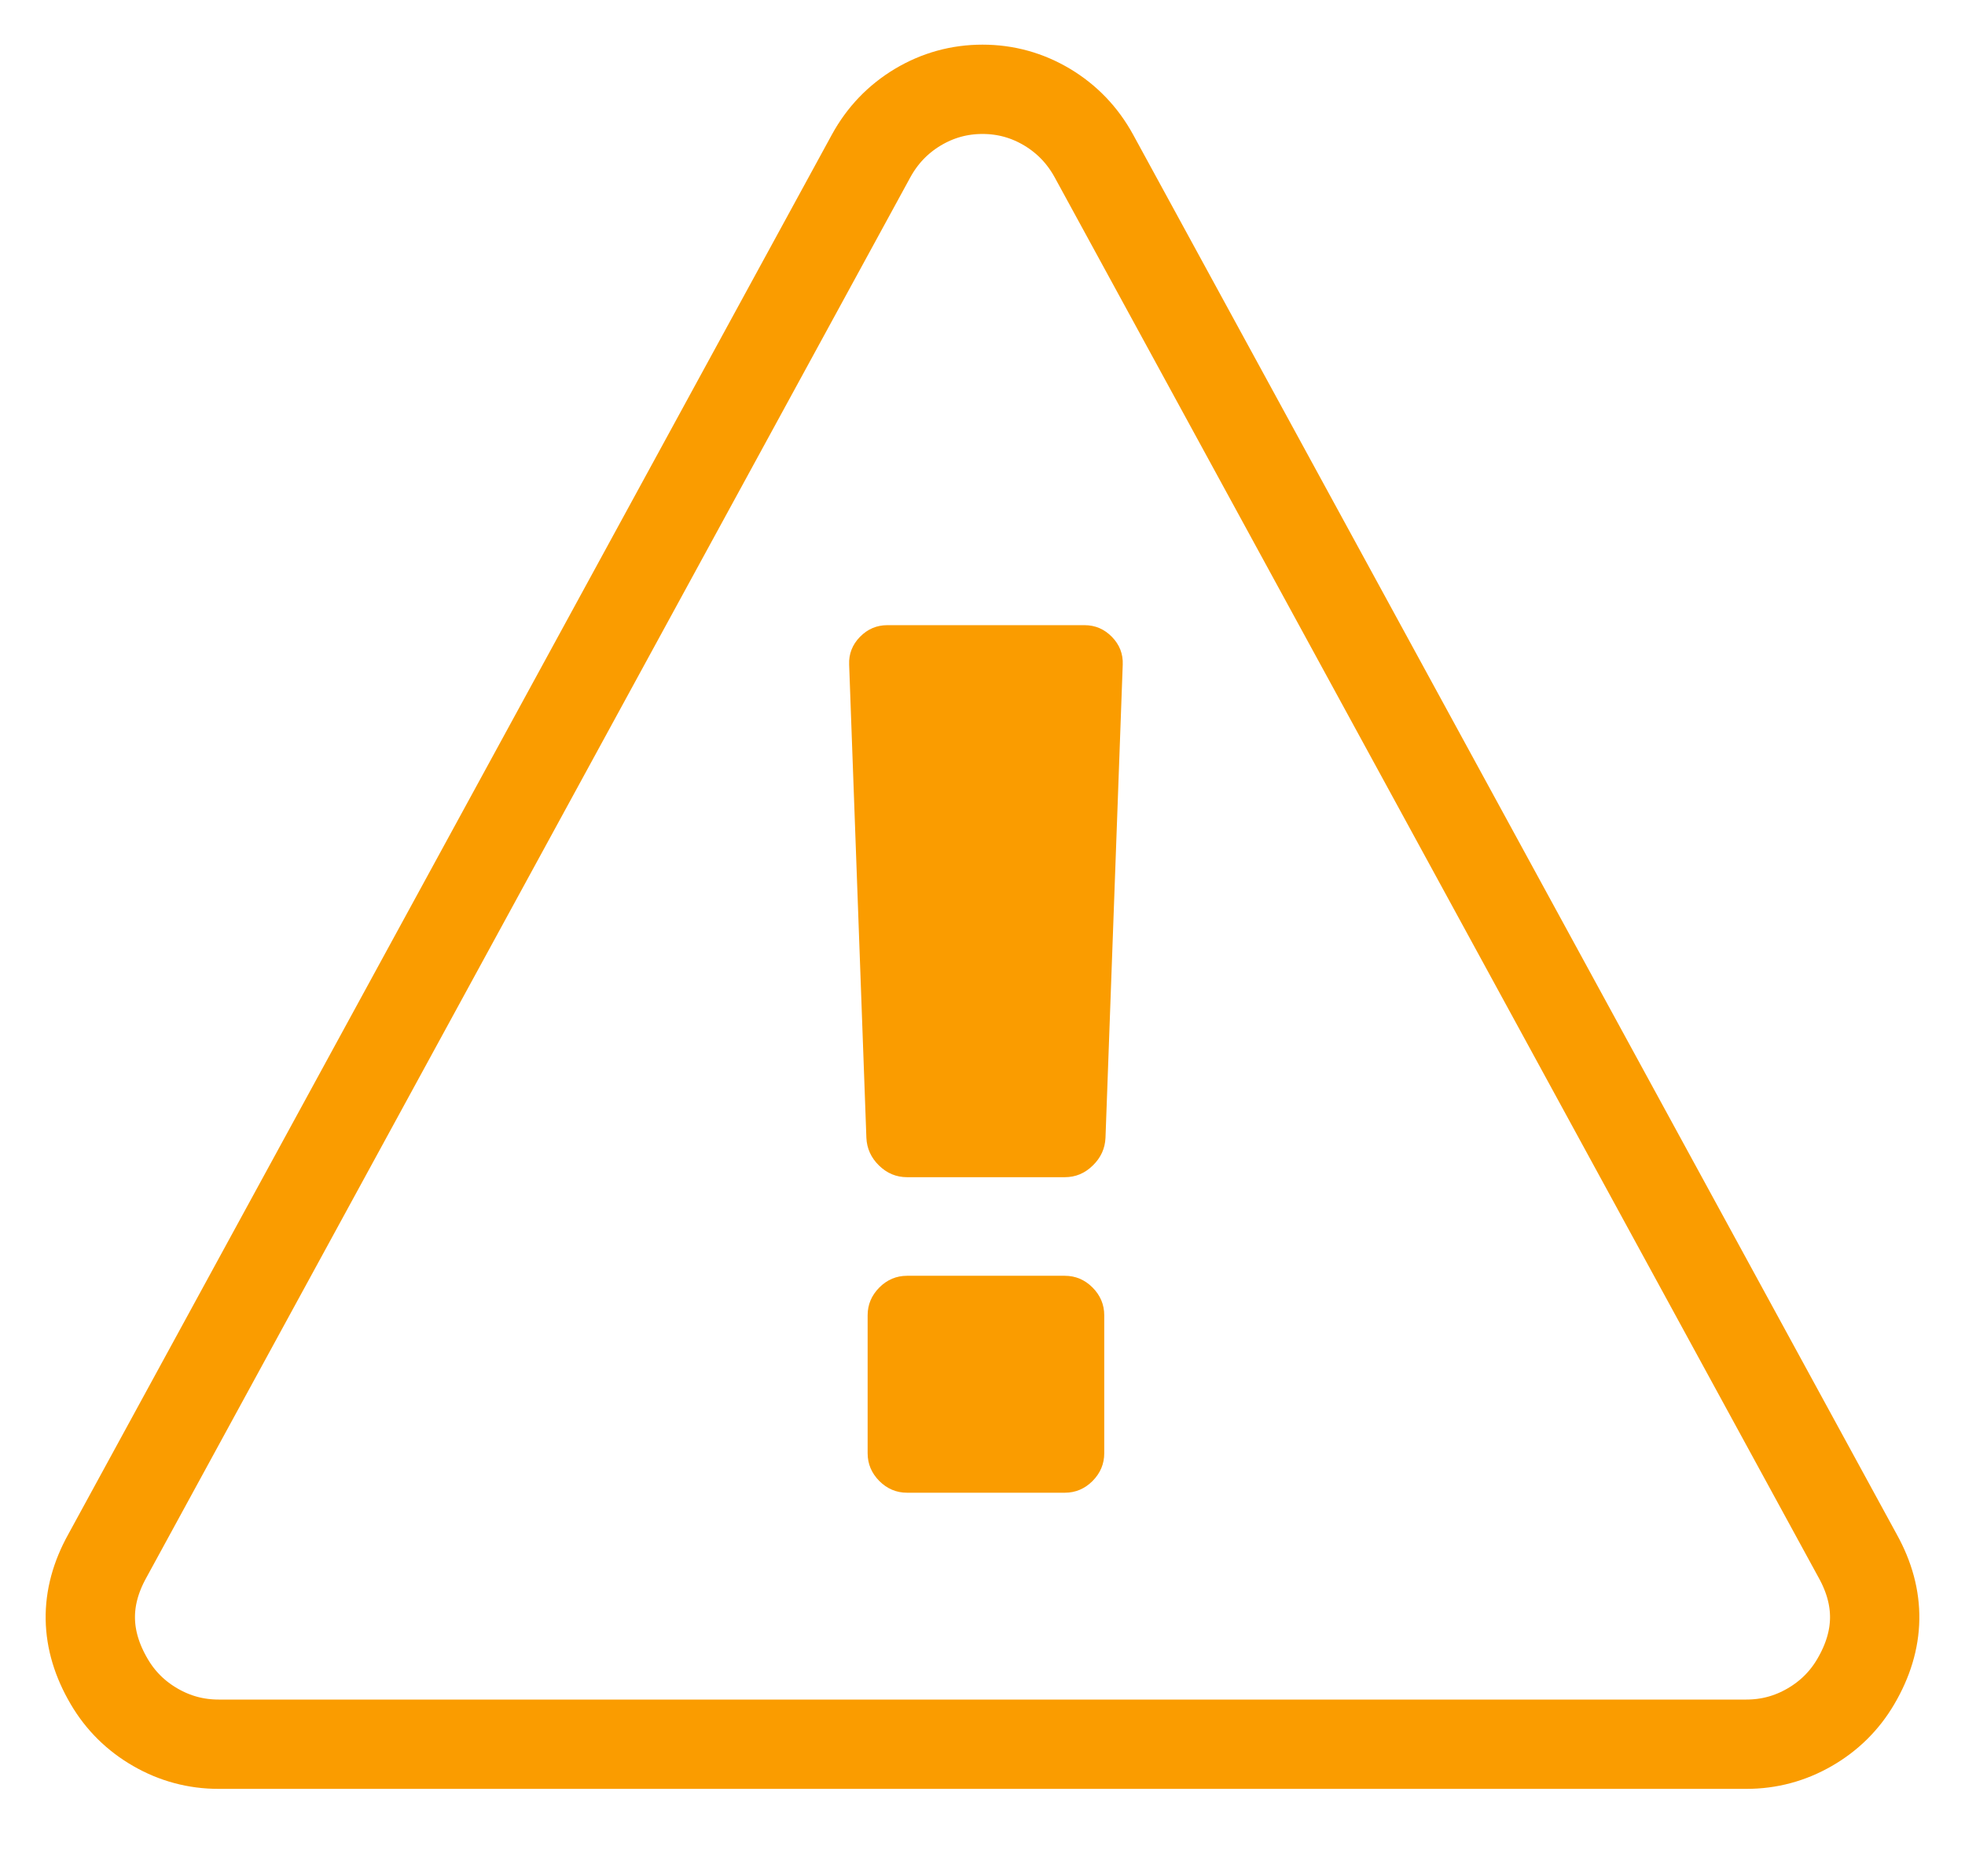
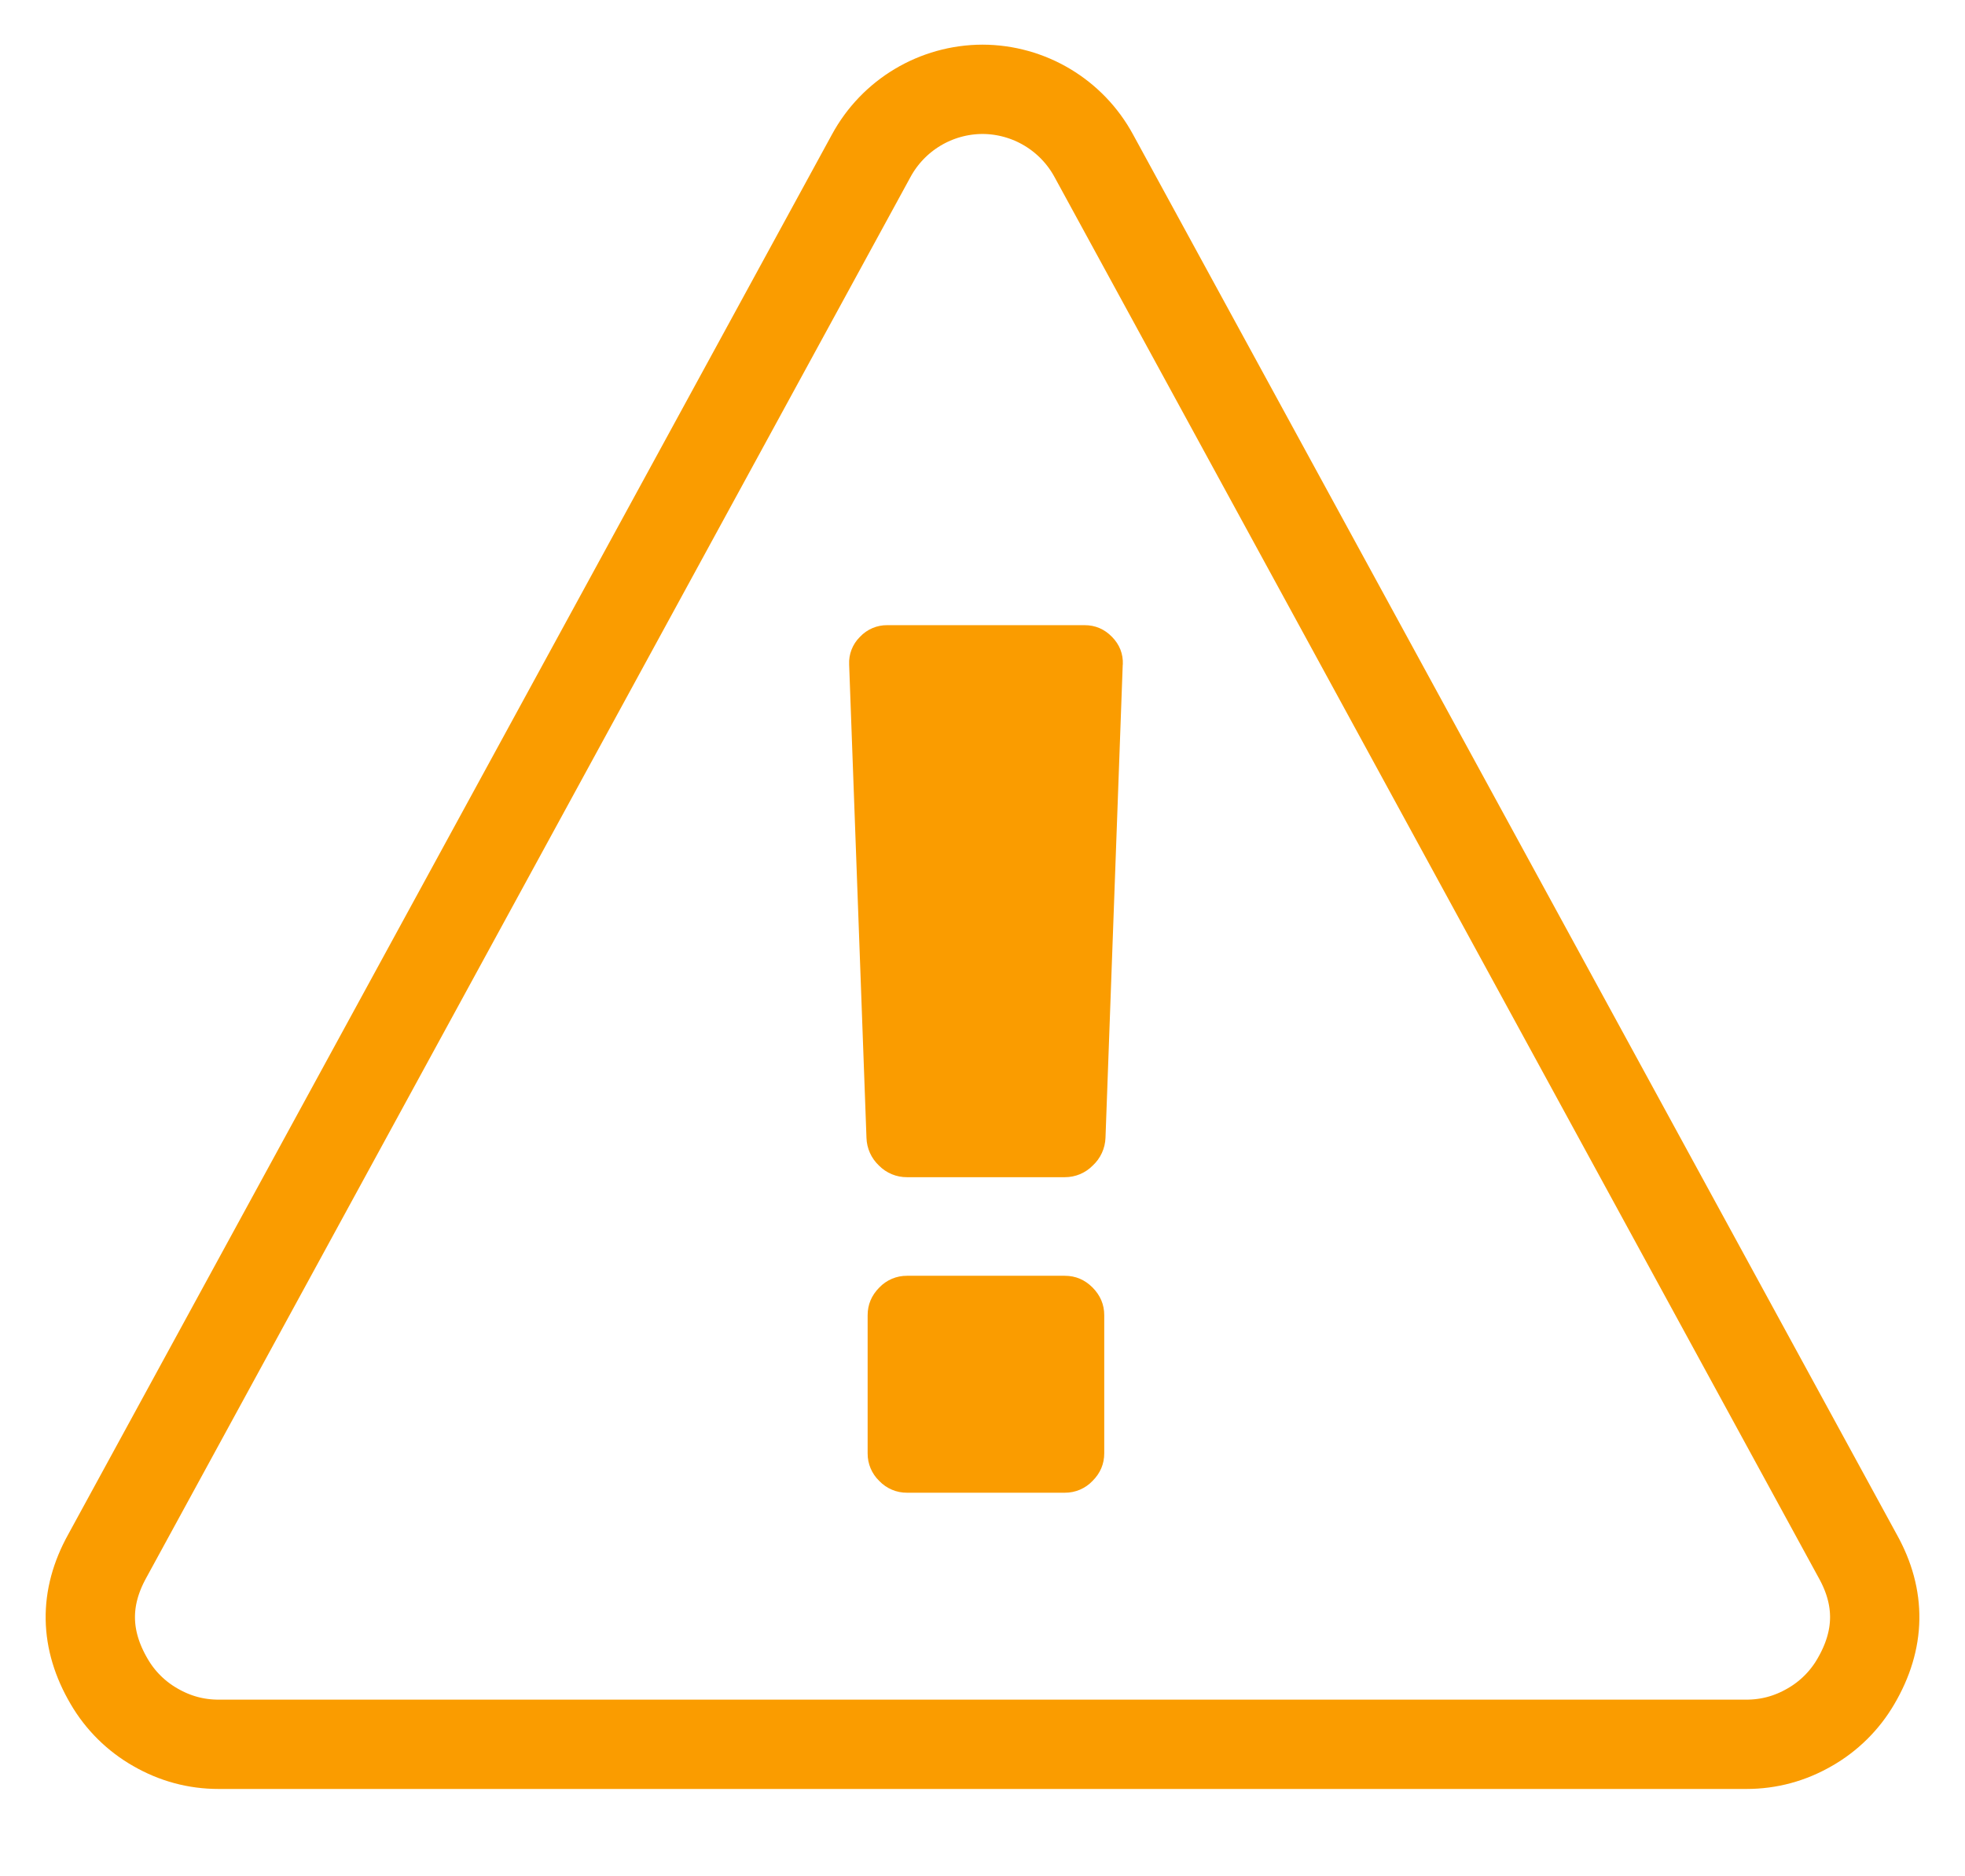
- <svg xmlns="http://www.w3.org/2000/svg" width="22px" height="21px" viewBox="0 0 22 21" version="1.1">
-   <defs />
-   <g id="Pages" stroke="none" stroke-width="1" fill="none" fill-rule="evenodd">
-     <g id="Home-view" transform="translate(-1085, -182)" fill-rule="nonzero">
-       <g id="Notification-2---Warning" transform="translate(1066, 162)">
-         <g id="Warning" transform="translate(20, 21)">
-           <g id="exclamation" transform="translate(8.5, 6)" fill="#FA9C00">
-             <path d="M2.863,7.727 L2.863,9.272 C2.863,9.392 2.819,9.495 2.732,9.583 C2.645,9.67 2.541,9.714 2.422,9.714 L0.655,9.714 C0.536,9.714 0.432,9.67 0.345,9.583 C0.258,9.495 0.214,9.392 0.214,9.272 L0.214,7.727 C0.214,7.607 0.258,7.504 0.345,7.416 C0.432,7.329 0.536,7.285 0.655,7.285 L2.422,7.285 C2.541,7.285 2.645,7.329 2.732,7.416 C2.819,7.504 2.863,7.607 2.863,7.727 Z M3.07,0.442 L2.877,5.74 C2.872,5.859 2.825,5.963 2.735,6.05 C2.646,6.138 2.541,6.181 2.422,6.181 L0.655,6.181 C0.536,6.181 0.431,6.138 0.341,6.05 C0.252,5.963 0.205,5.859 0.2,5.74 L0.007,0.442 C0.002,0.322 0.043,0.218 0.128,0.131 C0.213,0.044 0.315,0 0.435,0 L2.642,0 C2.762,0 2.864,0.044 2.949,0.131 C3.034,0.218 3.075,0.322 3.07,0.442 Z" id="Shape" />
-           </g>
-           <g id="exclamation-triangle" stroke="#FA9C00">
-             <path d="M11.247,0.746 L19.8,16.425 C20.059,16.893 20.052,17.361 19.777,17.829 C19.651,18.044 19.478,18.215 19.259,18.341 C19.04,18.467 18.805,18.53 18.552,18.53 L1.448,18.53 C1.195,18.53 0.96,18.467 0.741,18.341 C0.522,18.215 0.349,18.044 0.223,17.829 C-0.052,17.361 -0.059,16.893 0.2,16.425 L8.753,0.746 C8.879,0.516 9.053,0.334 9.276,0.2 C9.499,0.067 9.74,0 10,0 C10.26,0 10.501,0.067 10.724,0.2 C10.947,0.334 11.121,0.516 11.247,0.746 Z" id="Shape" />
-           </g>
-         </g>
-       </g>
-     </g>
+ <svg xmlns="http://www.w3.org/2000/svg" width="22" height="21">
+   <g fill-rule="nonzero" fill="none">
+     <path d="M12.363 14.727v1.545c0 .12-.044.223-.131.31a.424.424 0 01-.31.132h-1.767a.424.424 0 01-.31-.131.424.424 0 01-.131-.31v-1.546c0-.12.044-.223.13-.31a.424.424 0 01.311-.132h1.767c.12 0 .223.044.31.131.087.088.131.191.131.31zm.207-7.285l-.193 5.298a.444.444 0 01-.142.31.436.436 0 01-.313.131h-1.767a.436.436 0 01-.314-.13.444.444 0 01-.14-.311l-.194-5.298a.406.406 0 01.12-.31A.413.413 0 019.936 7h2.207c.12 0 .222.044.307.131.085.087.126.191.121.31z" fill="#FA9C00" />
+     <path d="M12.247 1.746l8.553 15.68c.26.467.252.935-.023 1.403a1.4 1.4 0 01-.518.512c-.219.126-.454.19-.707.19H2.448c-.253 0-.488-.064-.707-.19a1.4 1.4 0 01-.518-.512c-.275-.468-.282-.936-.023-1.404L9.753 1.746A1.422 1.422 0 0111 1a1.422 1.422 0 011.247.746z" stroke="#FA9C00" />
  </g>
</svg>
